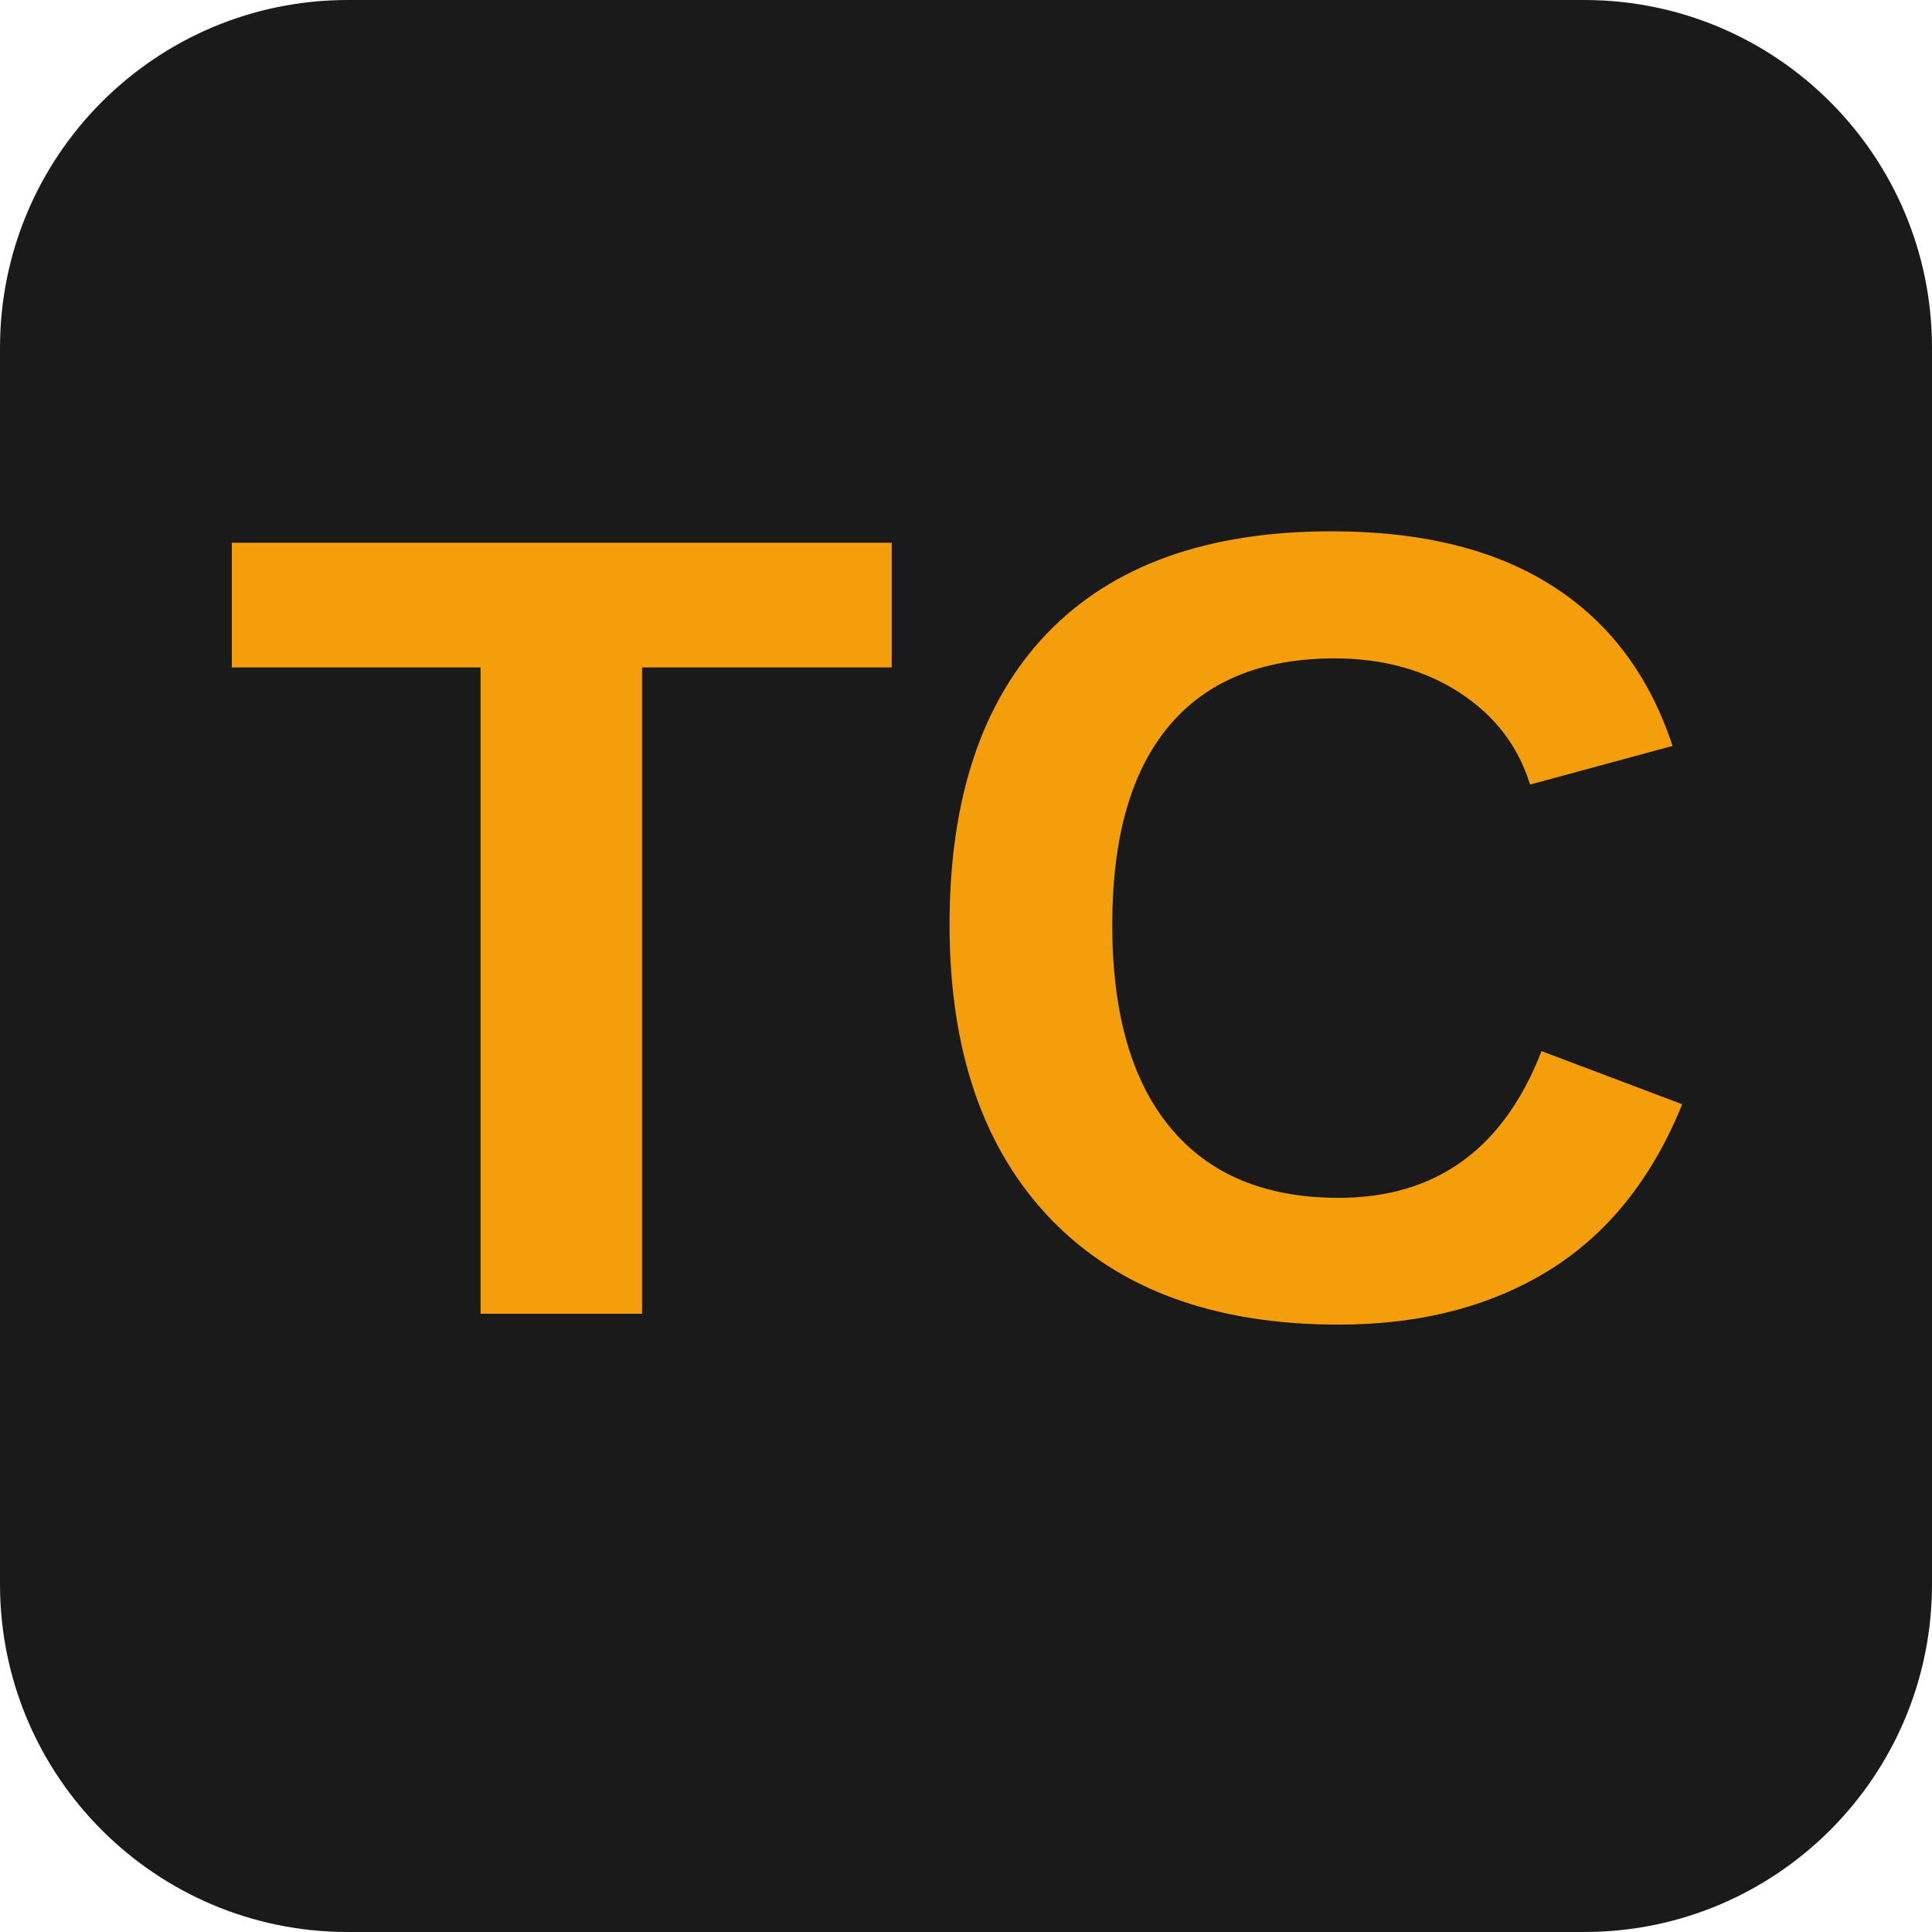
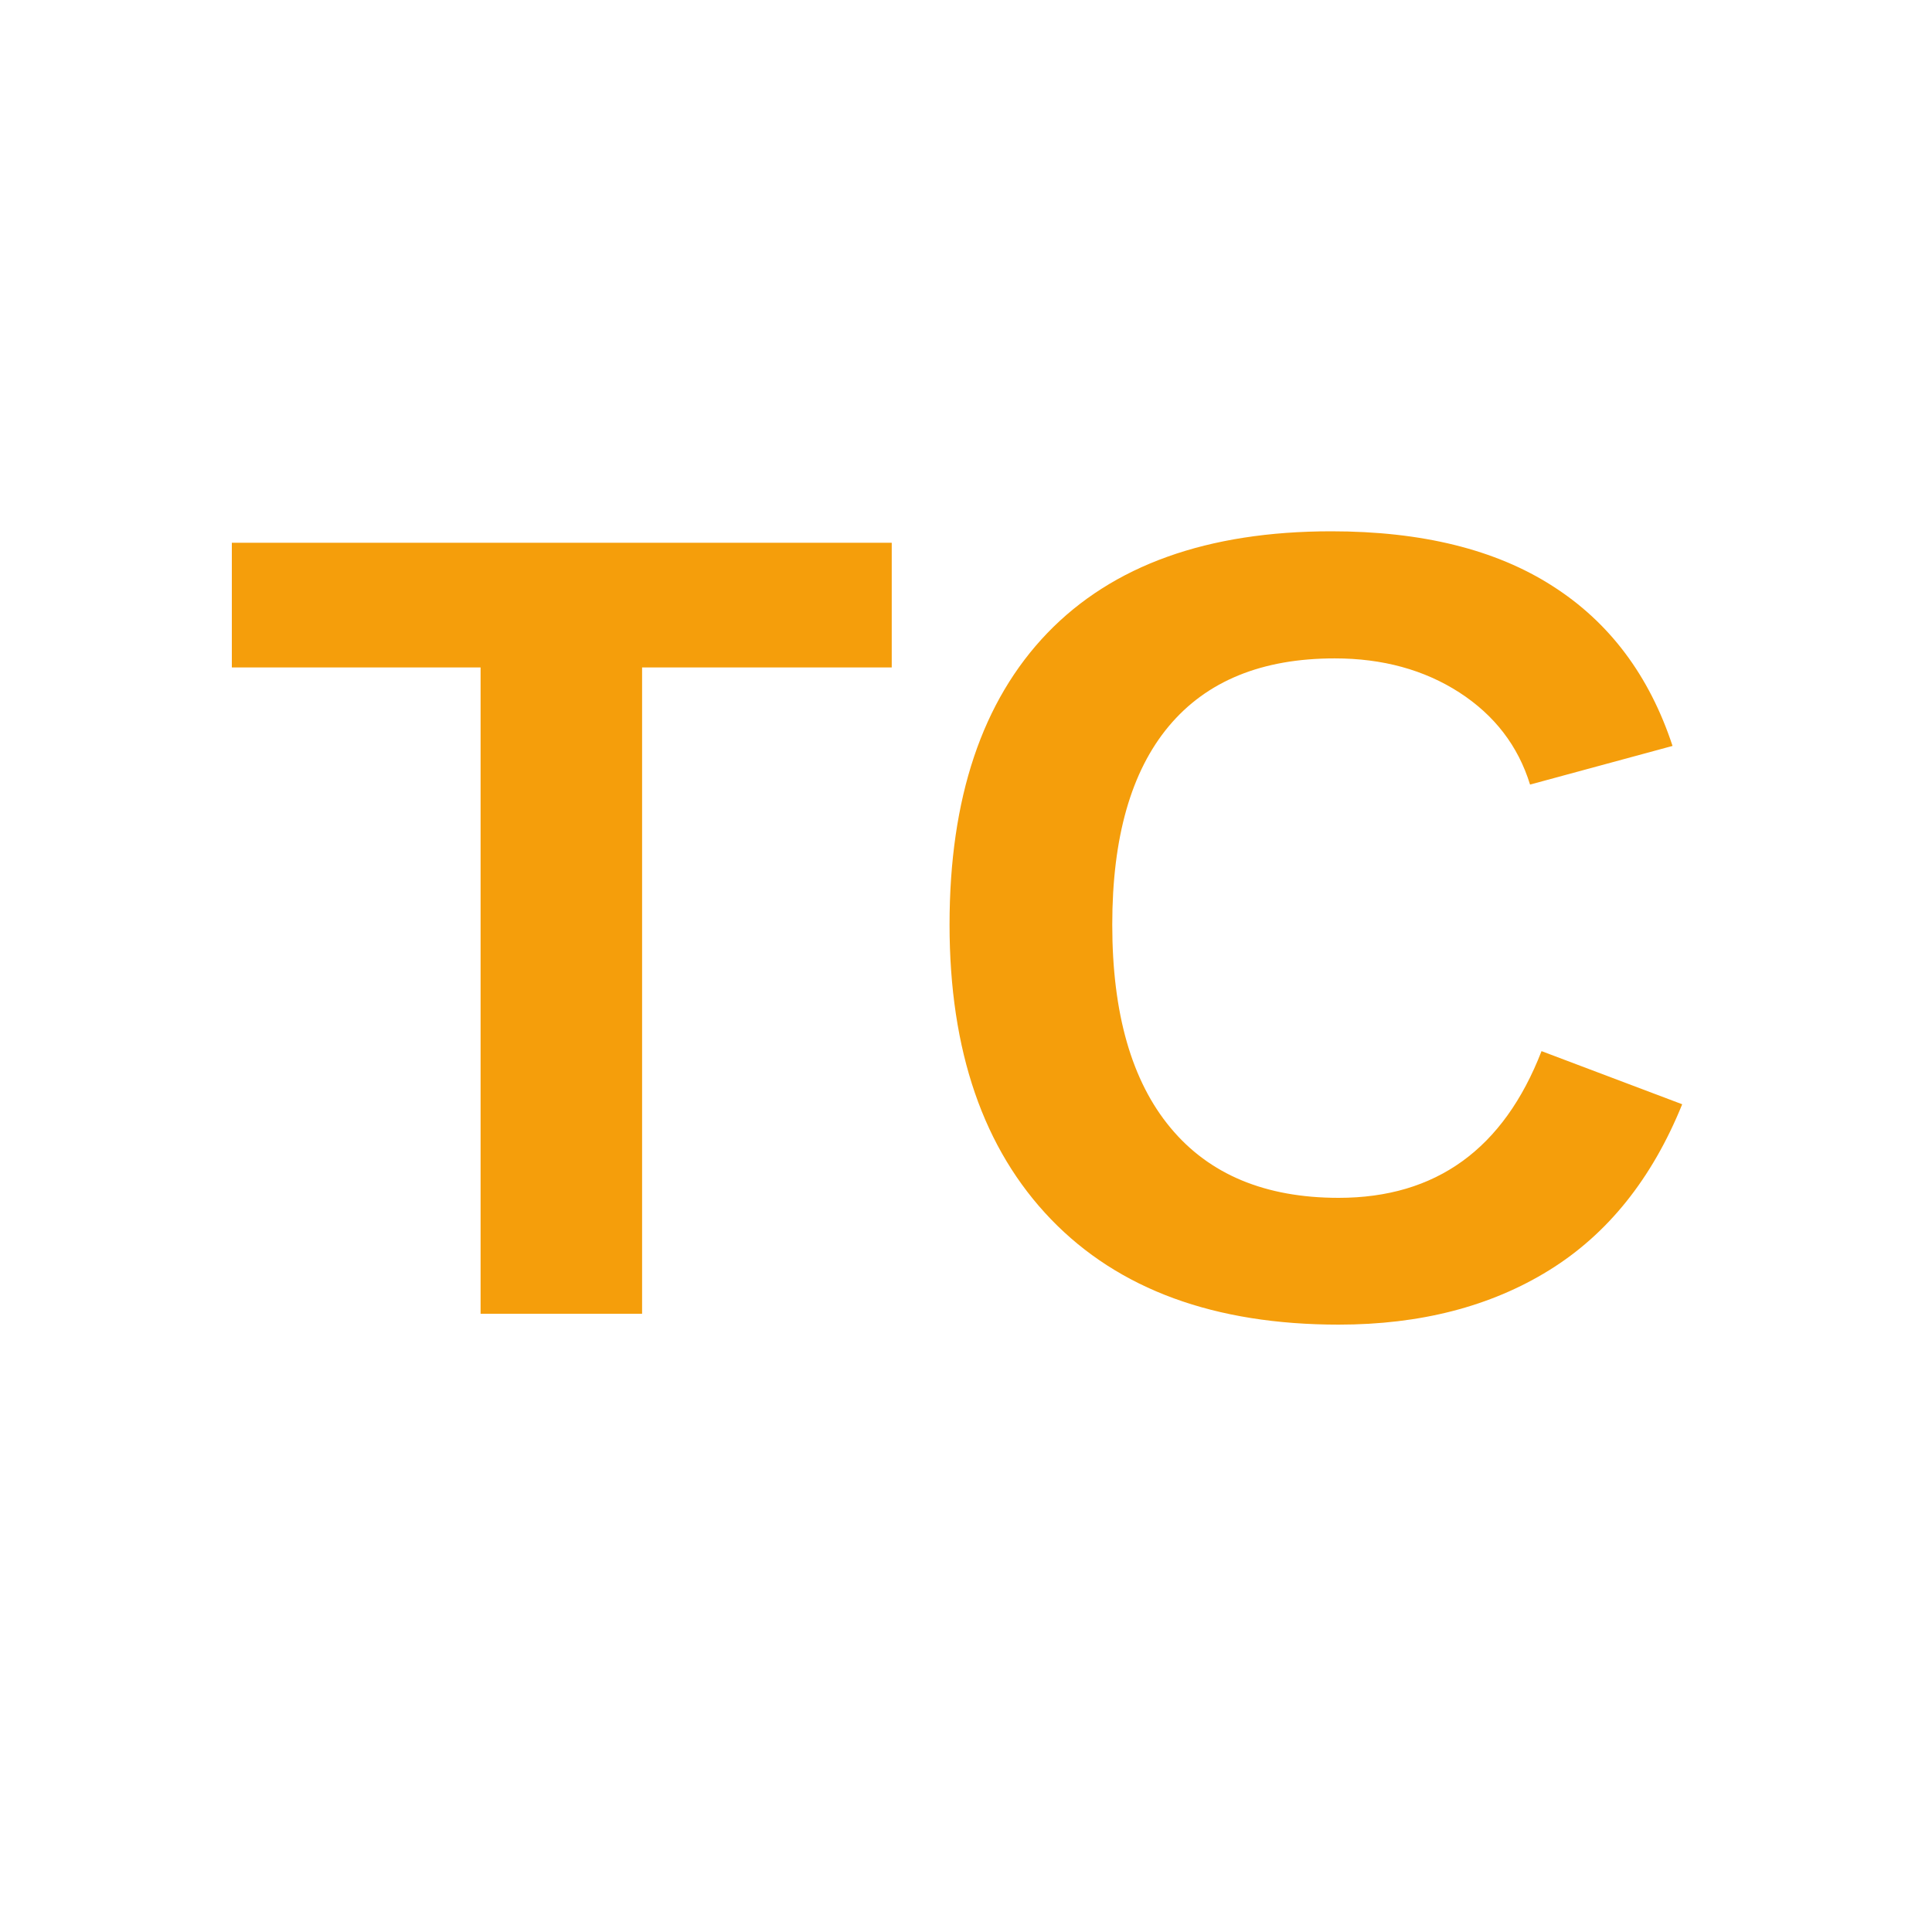
<svg xmlns="http://www.w3.org/2000/svg" viewBox="0 0 100 100">
-   <rect width="100" height="100" rx="18" fill="#1a1a1a" />
  <text x="50" y="68" font-family="Arial, Helvetica, sans-serif" font-weight="bold" font-size="58" fill="#F59E0B" text-anchor="middle">TC</text>
</svg>
